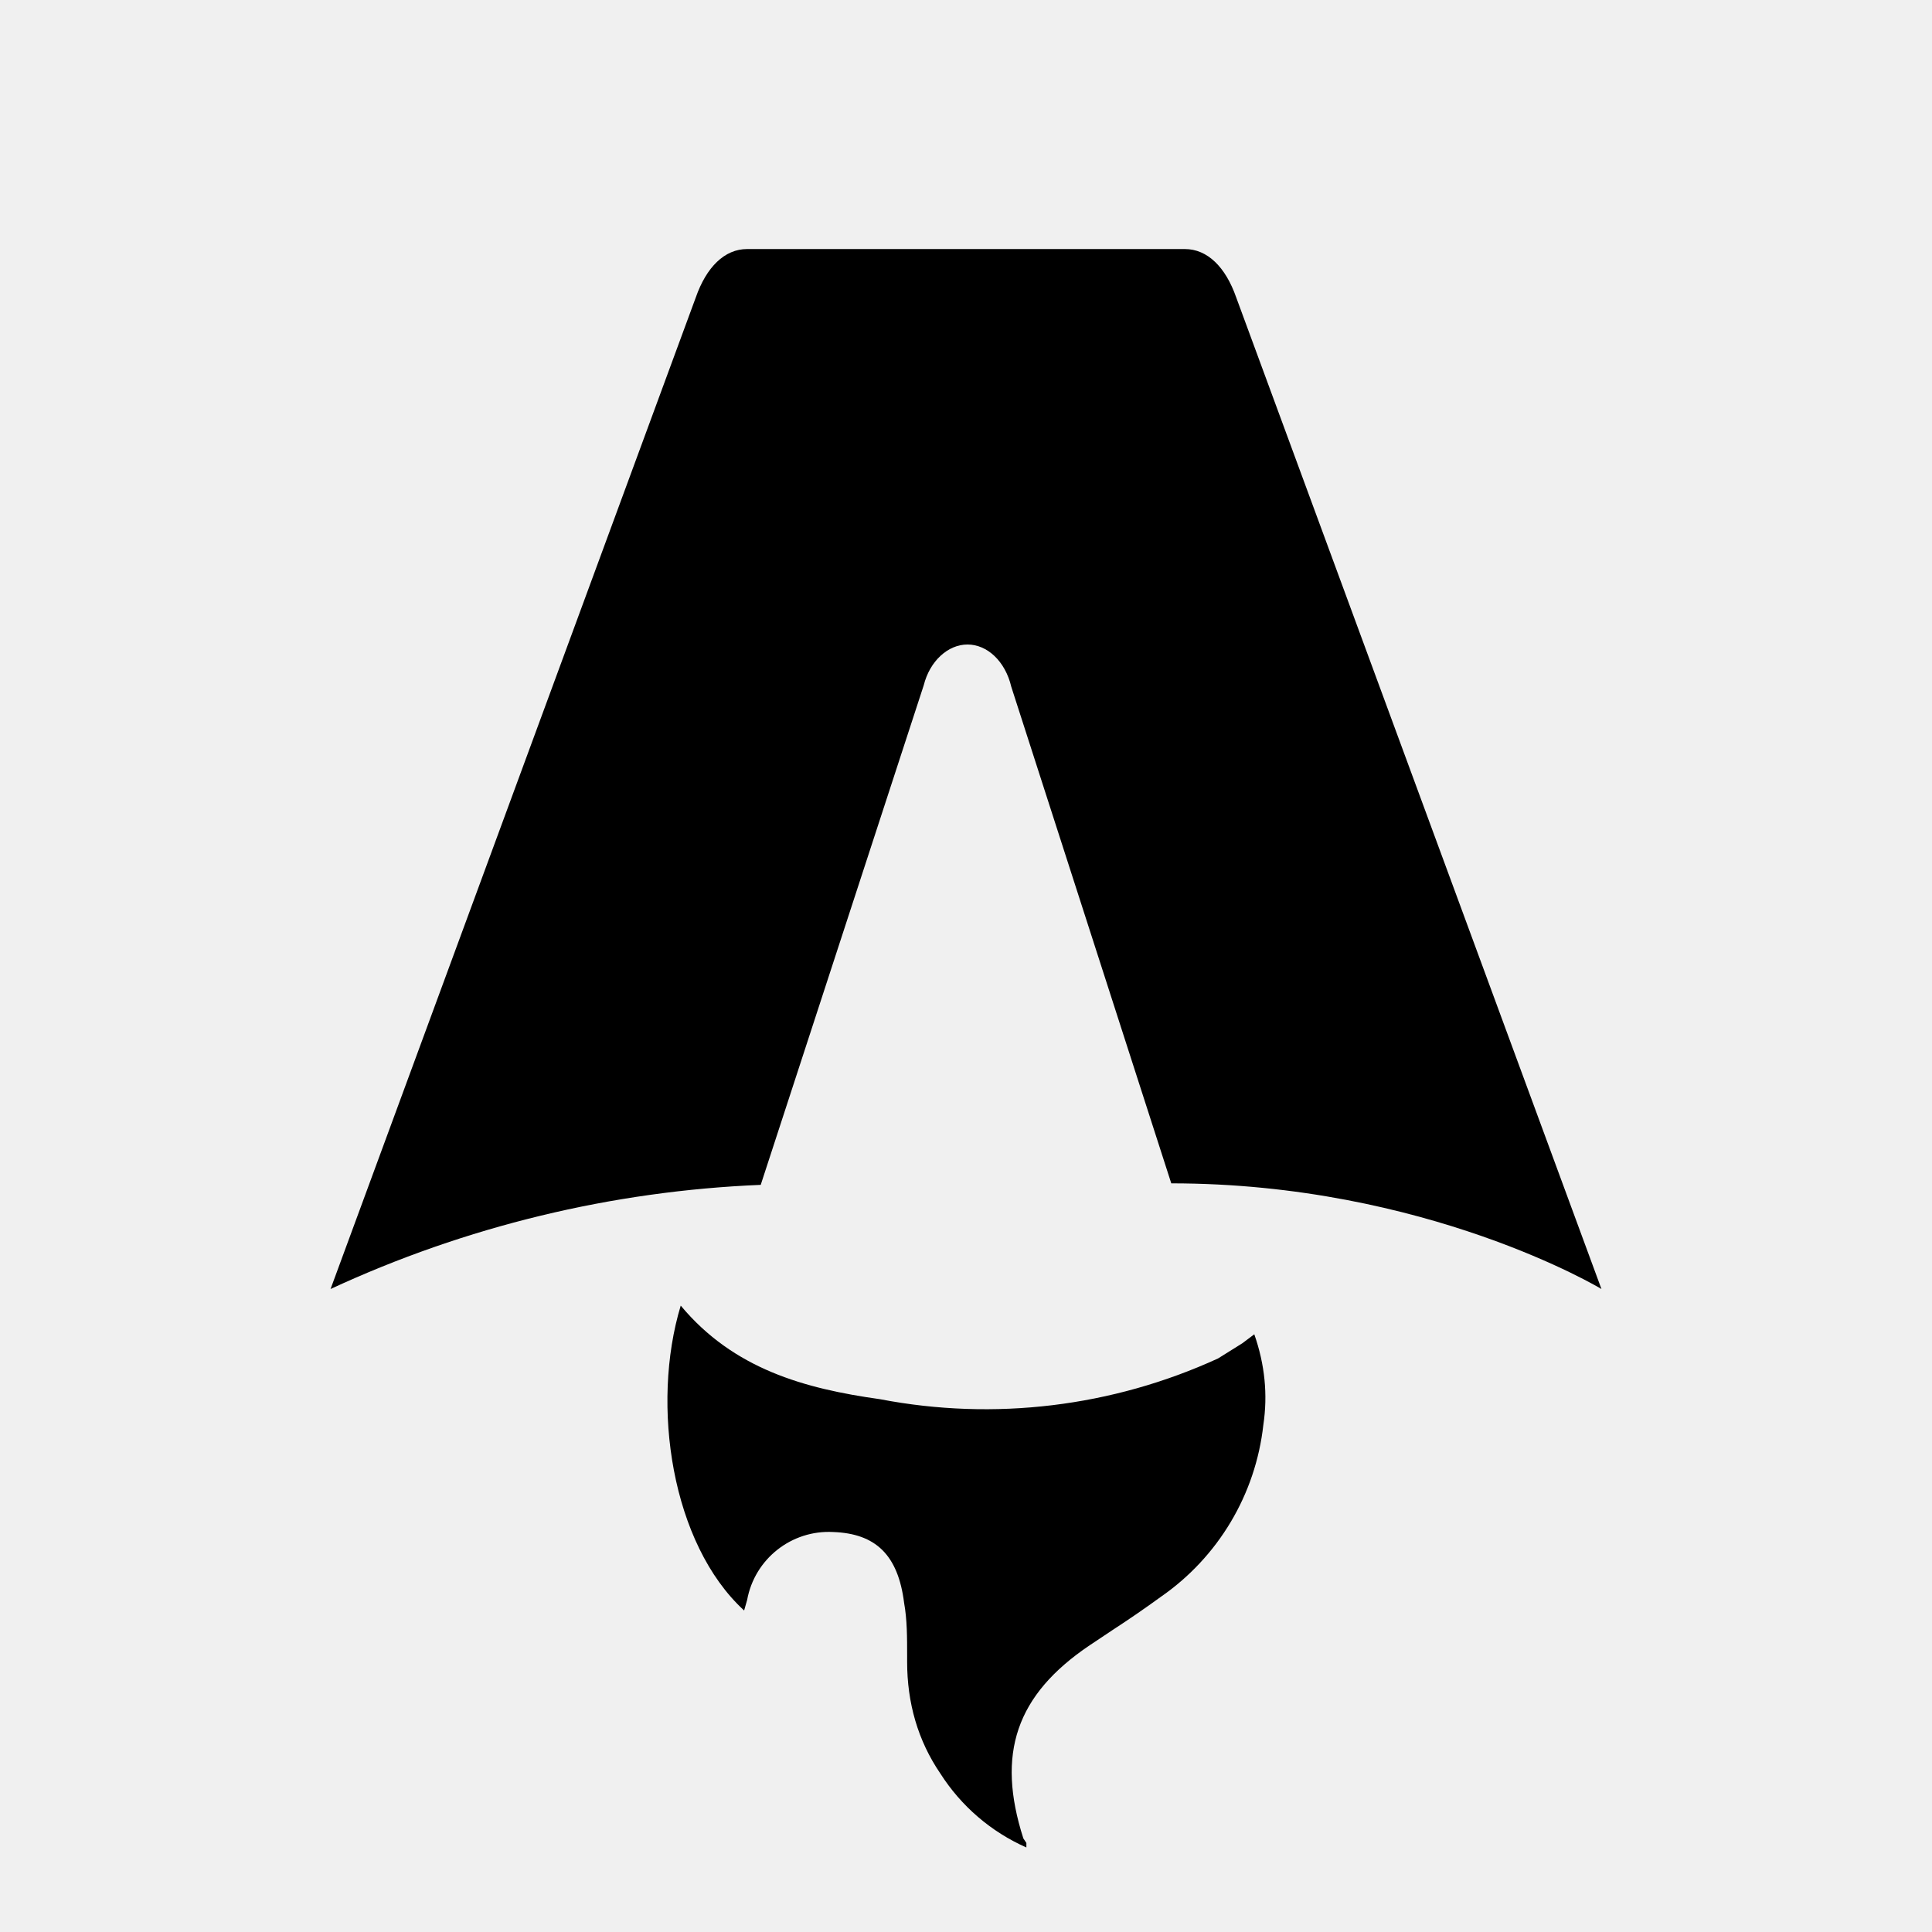
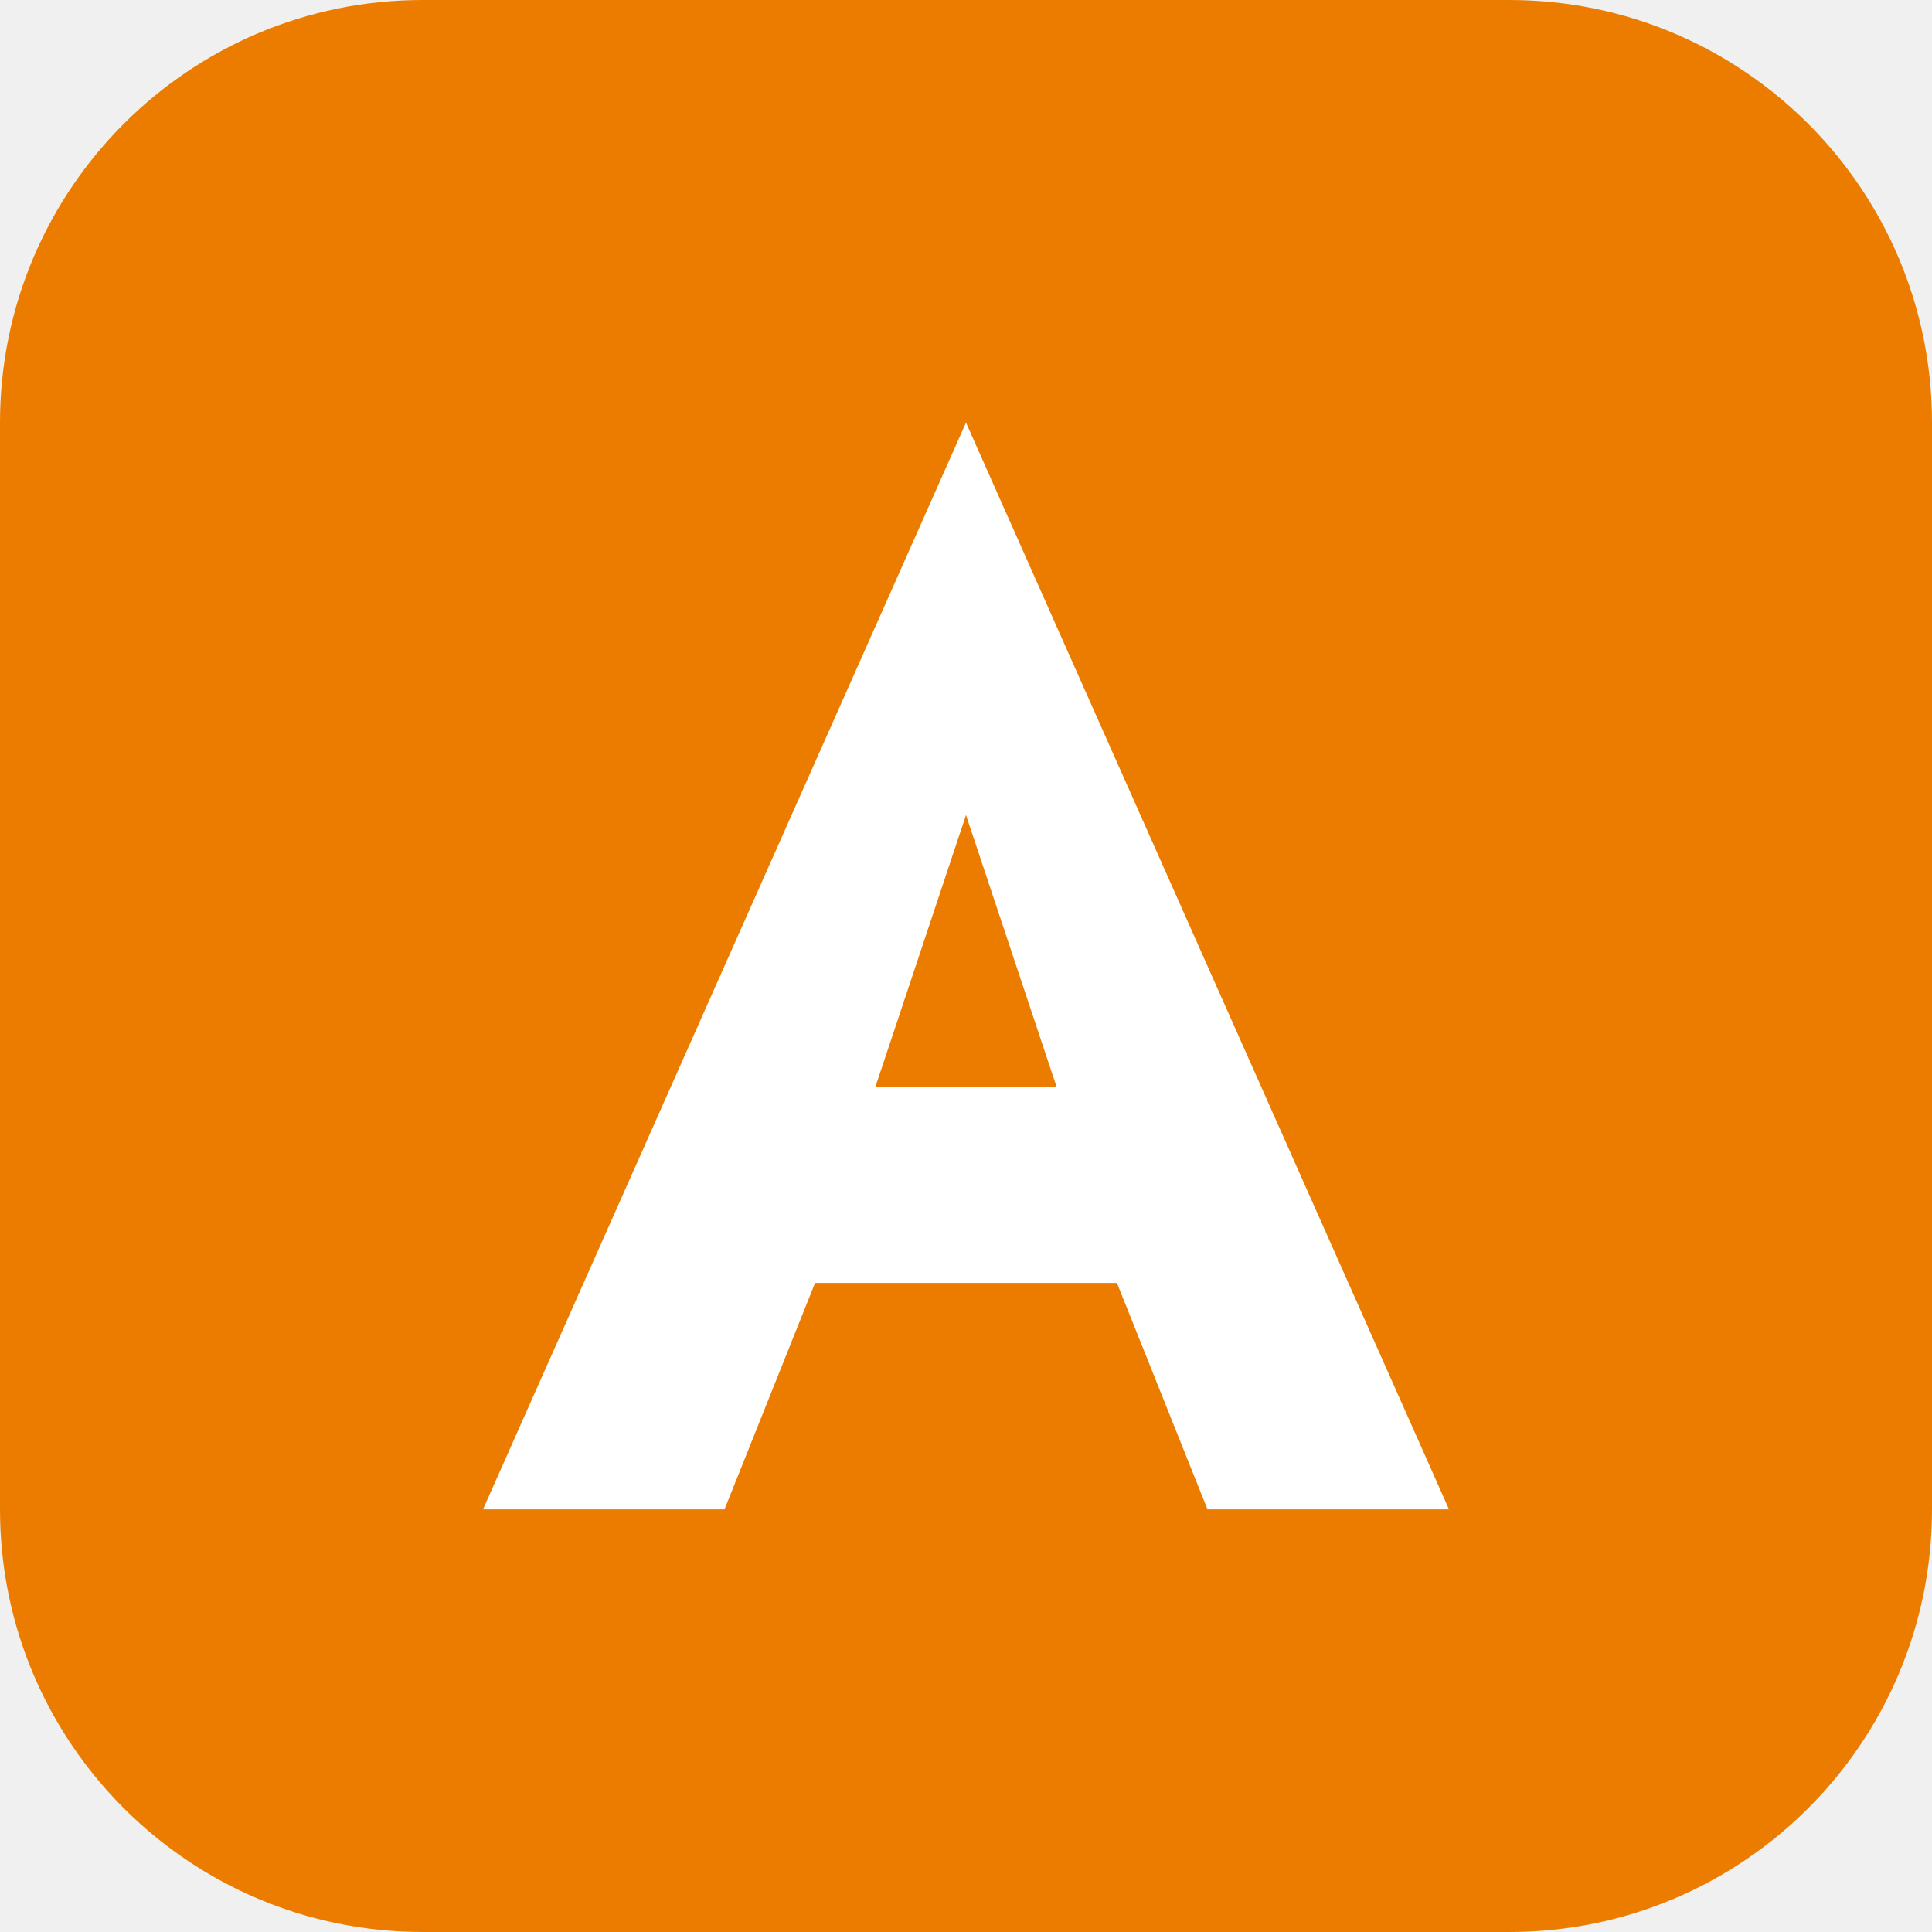
- <svg xmlns="http://www.w3.org/2000/svg" fill="none" viewBox="0 0 128 128">
-   <path d="M50.4 78.5a75.1 75.1 0 0 0-28.5 6.9l24.2-65.7c.7-2 1.9-3.2 3.4-3.2h29c1.5 0 2.7 1.2 3.4 3.2l24.2 65.7s-11.6-7-28.5-7L67 45.5c-.4-1.7-1.6-2.8-2.9-2.8-1.3 0-2.5 1.1-2.9 2.7L50.4 78.5Zm-1.1 28.2Zm-4.2-20.2c-2 6.6-.6 15.8 4.2 20.2a17.5 17.5 0 0 1 .2-.7 5.5 5.5 0 0 1 5.7-4.5c2.8.1 4.3 1.5 4.7 4.7.2 1.1.2 2.3.2 3.5v.4c0 2.7.7 5.2 2.2 7.4a13 13 0 0 0 5.7 4.9v-.3l-.2-.3c-1.8-5.6-.5-9.5 4.4-12.8l1.5-1a73 73 0 0 0 3.2-2.2 16 16 0 0 0 6.8-11.4c.3-2 .1-4-.6-6l-.8.6-1.6 1a37 37 0 0 1-22.4 2.7c-5-.7-9.7-2-13.2-6.2Z" />
-   <style>
-         path { fill: #000; }
-         @media (prefers-color-scheme: dark) {
-             path { fill: #FFF; }
-         }
-     </style>
+ <svg xmlns="http://www.w3.org/2000/svg" viewBox="0 0 128 128">
+   <rect width="128" height="128" rx="28" fill="#ec7c00" />
+   <path d="M64 28 L96 100 H80 L74 85 H54 L48 100 H32 Z M58 72 H70 L64 54 Z" fill="#ffffff" />
</svg>
